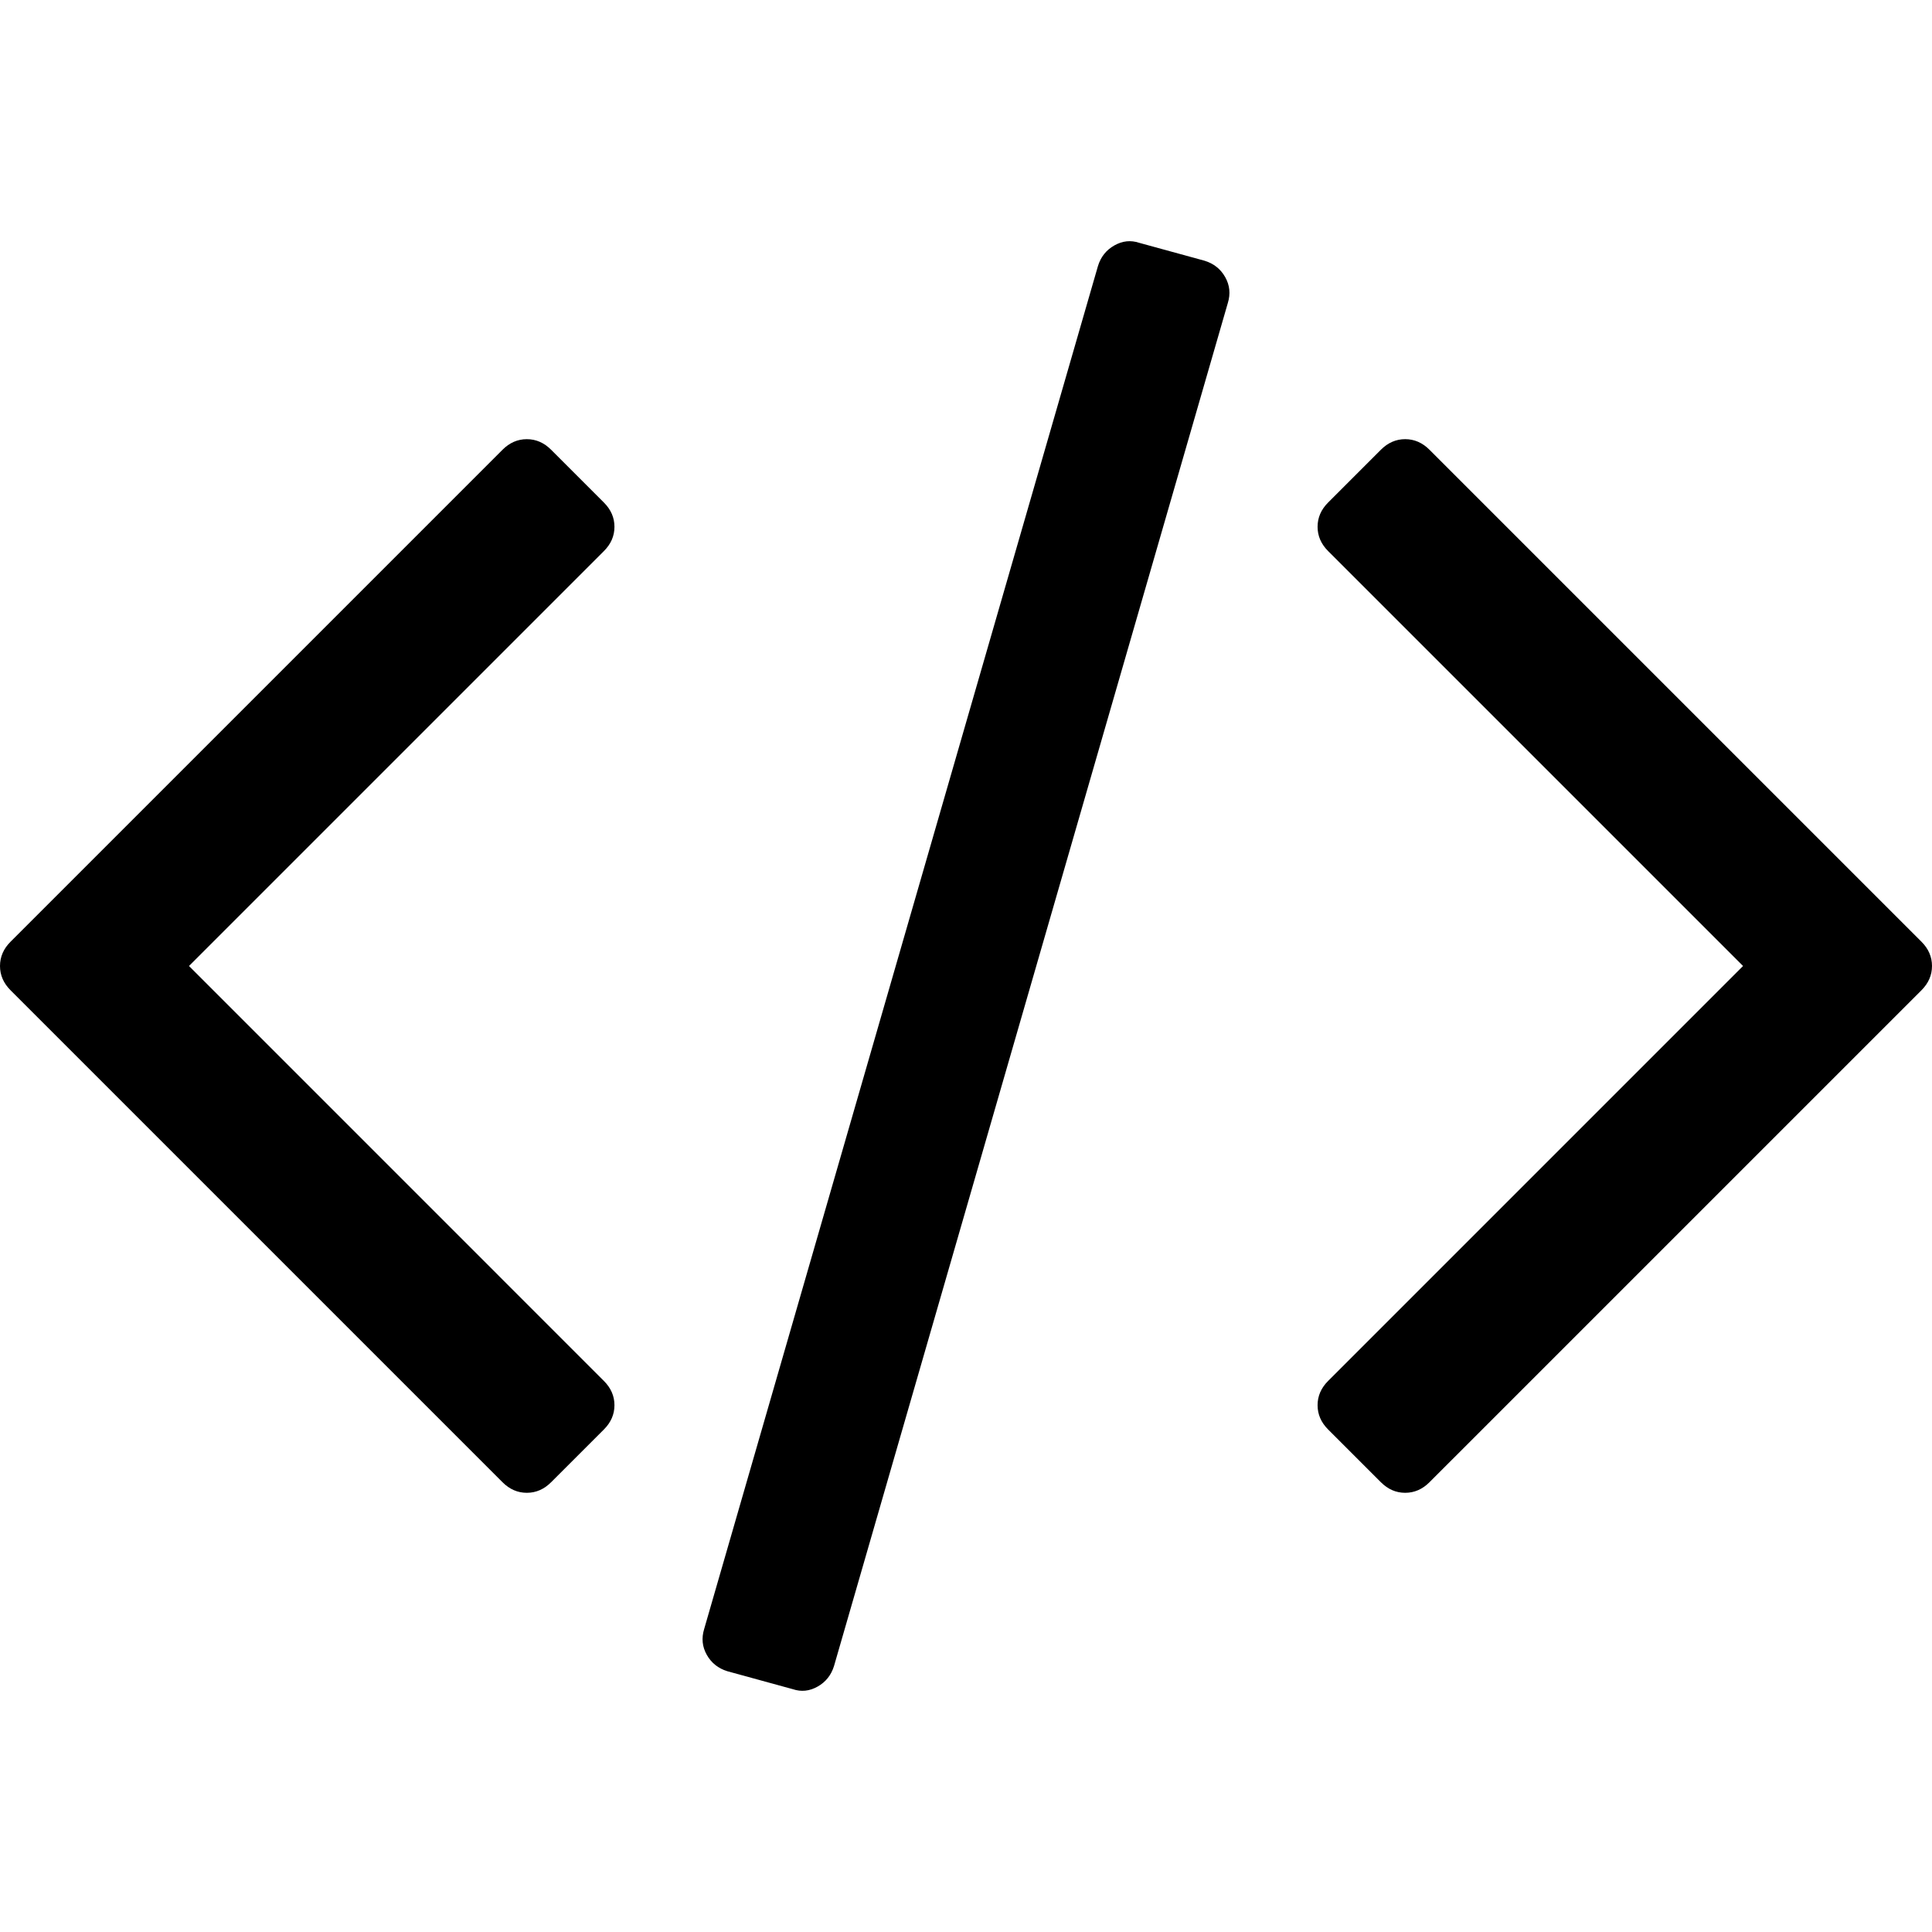
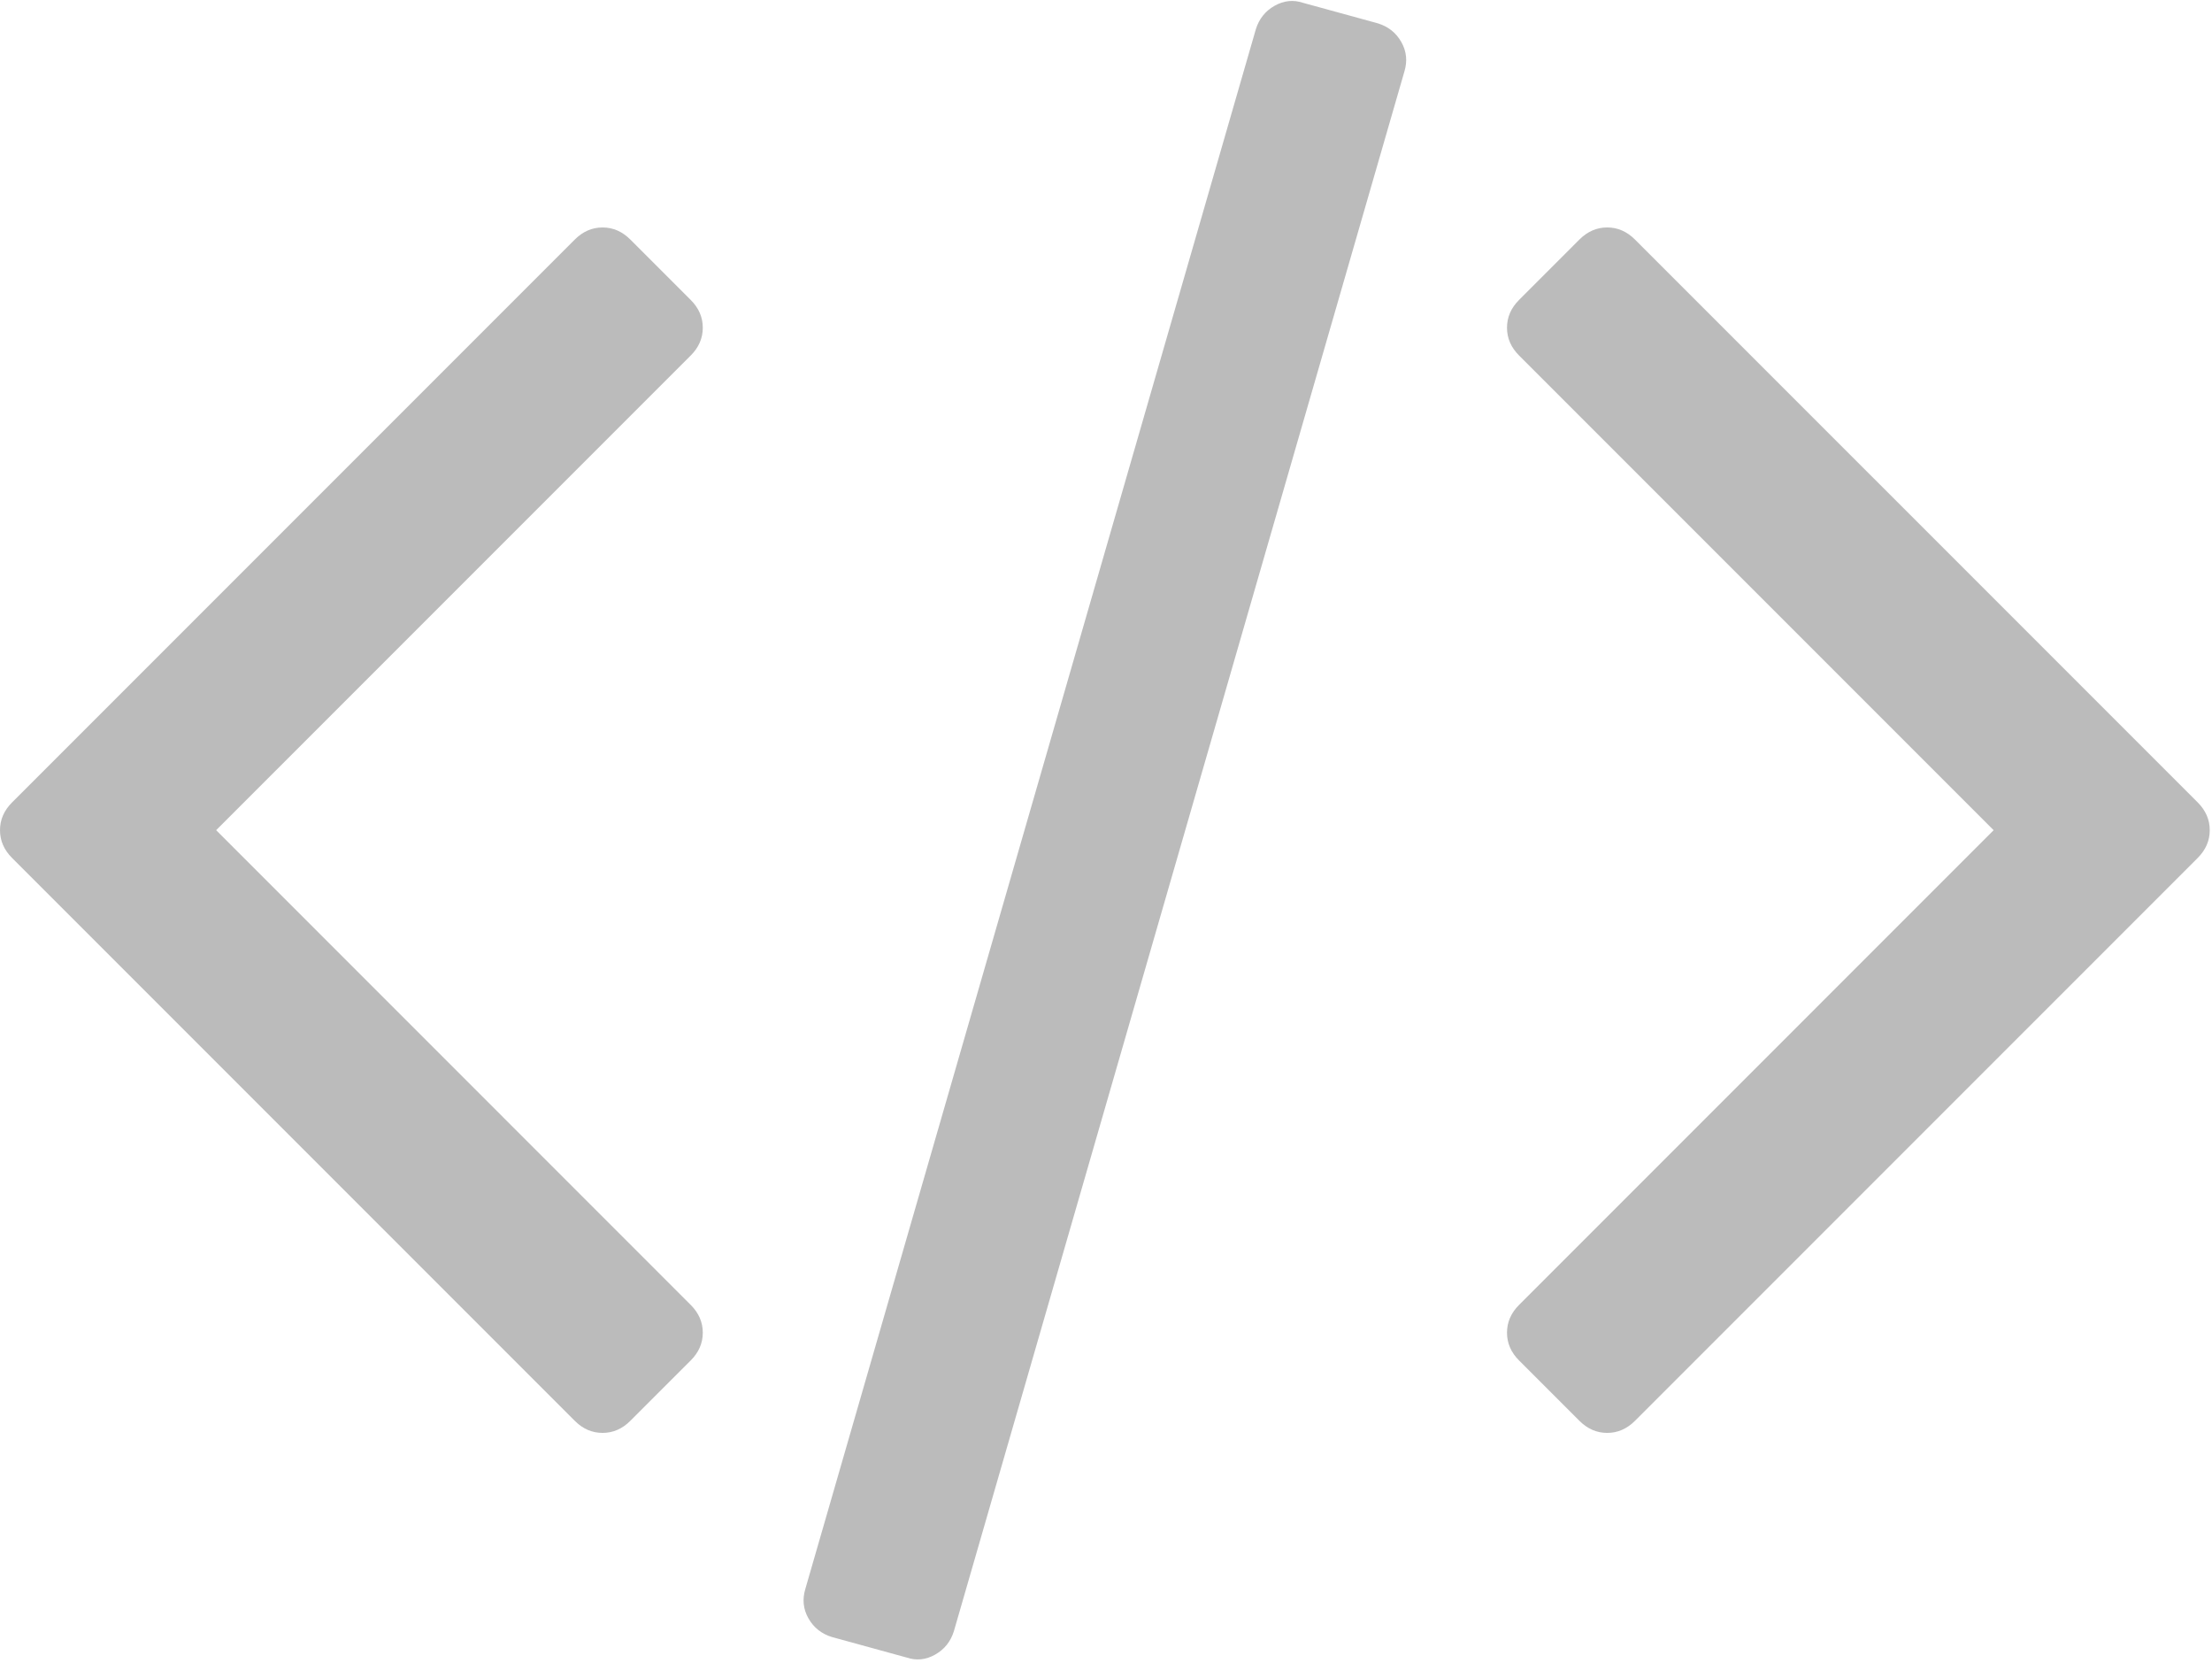
- <svg xmlns="http://www.w3.org/2000/svg" version="1.1" id="Capa_1" x="0px" y="0px" width="522.468px" height="522.469px" viewBox="0 0 522.468 522.469" style="enable-background:new 0 0 522.468 522.469;" xml:space="preserve">
-   <g>
-     <g>
-       <path d="M325.762,70.513l-17.706-4.854c-2.279-0.76-4.524-0.521-6.707,0.715c-2.19,1.237-3.669,3.094-4.429,5.568L190.426,440.53    c-0.76,2.475-0.522,4.809,0.715,6.995c1.237,2.19,3.09,3.665,5.568,4.425l17.701,4.856c2.284,0.766,4.521,0.526,6.71-0.712    c2.19-1.243,3.666-3.094,4.425-5.564L332.042,81.936c0.759-2.474,0.523-4.808-0.716-6.999    C330.088,72.747,328.237,71.272,325.762,70.513z" />
-       <path d="M166.167,142.465c0-2.474-0.953-4.665-2.856-6.567l-14.277-14.276c-1.903-1.903-4.093-2.857-6.567-2.857    s-4.665,0.955-6.567,2.857L2.856,254.666C0.95,256.569,0,258.759,0,261.233c0,2.474,0.953,4.664,2.856,6.566l133.043,133.044    c1.902,1.906,4.089,2.854,6.567,2.854s4.665-0.951,6.567-2.854l14.277-14.268c1.903-1.902,2.856-4.093,2.856-6.57    c0-2.471-0.953-4.661-2.856-6.563L51.107,261.233l112.204-112.201C165.217,147.13,166.167,144.939,166.167,142.465z" />
-       <path d="M519.614,254.663L386.567,121.619c-1.902-1.902-4.093-2.857-6.563-2.857c-2.478,0-4.661,0.955-6.57,2.857l-14.271,14.275    c-1.902,1.903-2.851,4.09-2.851,6.567s0.948,4.665,2.851,6.567l112.206,112.204L359.163,373.442    c-1.902,1.902-2.851,4.093-2.851,6.563c0,2.478,0.948,4.668,2.851,6.57l14.271,14.268c1.909,1.906,4.093,2.854,6.57,2.854    c2.471,0,4.661-0.951,6.563-2.854L519.614,267.8c1.903-1.902,2.854-4.096,2.854-6.57    C522.468,258.755,521.517,256.565,519.614,254.663z" />
+ <svg xmlns="http://www.w3.org/2000/svg" width="523px" height="393px" viewBox="0 0 523 393" version="1.1">
+   <g id="Page-1" stroke="none" stroke-width="1" fill="none" fill-rule="evenodd">
+     <g id="code" fill="#BBBBBB" fill-rule="nonzero">
+       <path d="M325.762,5.513 L308.056,0.659 C305.777,-0.101 303.532,0.138 301.349,1.374 C299.159,2.611 297.68,4.468 296.92,6.942 L190.426,375.53 C189.666,378.005 189.904,380.339 191.141,382.525 C192.378,384.715 194.231,386.19 196.709,386.95 L214.41,391.806 C216.694,392.572 218.931,392.332 221.12,391.094 C223.31,389.851 224.786,388 225.545,385.53 L332.042,16.936 C332.801,14.462 332.565,12.128 331.326,9.937 C330.088,7.747 328.237,6.272 325.762,5.513 Z" id="Path" />
+       <path d="M166.167,77.465 C166.167,74.991 165.214,72.8 163.311,70.898 L149.034,56.622 C147.131,54.719 144.941,53.765 142.467,53.765 C139.993,53.765 137.802,54.72 135.9,56.622 L2.856,189.666 C0.95,191.569 0,193.759 0,196.233 C0,198.707 0.953,200.897 2.856,202.799 L135.899,335.843 C137.801,337.749 139.988,338.697 142.466,338.697 C144.944,338.697 147.131,337.746 149.033,335.843 L163.31,321.575 C165.213,319.673 166.166,317.482 166.166,315.005 C166.166,312.534 165.213,310.344 163.31,308.442 L51.107,196.233 L163.311,84.032 C165.217,82.13 166.167,79.939 166.167,77.465 Z" id="Path" />
+       <path d="M519.614,189.663 L386.567,56.619 C384.665,54.717 382.474,53.762 380.004,53.762 C377.526,53.762 375.343,54.717 373.434,56.619 L359.163,70.894 C357.261,72.797 356.312,74.984 356.312,77.461 C356.312,79.938 357.26,82.126 359.163,84.028 L471.369,196.232 L359.163,308.442 C357.261,310.344 356.312,312.535 356.312,315.005 C356.312,317.483 357.26,319.673 359.163,321.575 L373.434,335.843 C375.343,337.749 377.527,338.697 380.004,338.697 C382.475,338.697 384.665,337.746 386.567,335.843 L519.614,202.8 C521.517,200.898 522.468,198.704 522.468,196.23 C522.468,193.755 521.517,191.565 519.614,189.663 Z" id="Path" />
    </g>
  </g>
-   <g>
- </g>
-   <g>
- </g>
-   <g>
- </g>
-   <g>
- </g>
-   <g>
- </g>
-   <g>
- </g>
-   <g>
- </g>
-   <g>
- </g>
-   <g>
- </g>
-   <g>
- </g>
-   <g>
- </g>
-   <g>
- </g>
-   <g>
- </g>
-   <g>
- </g>
-   <g>
- </g>
</svg>
